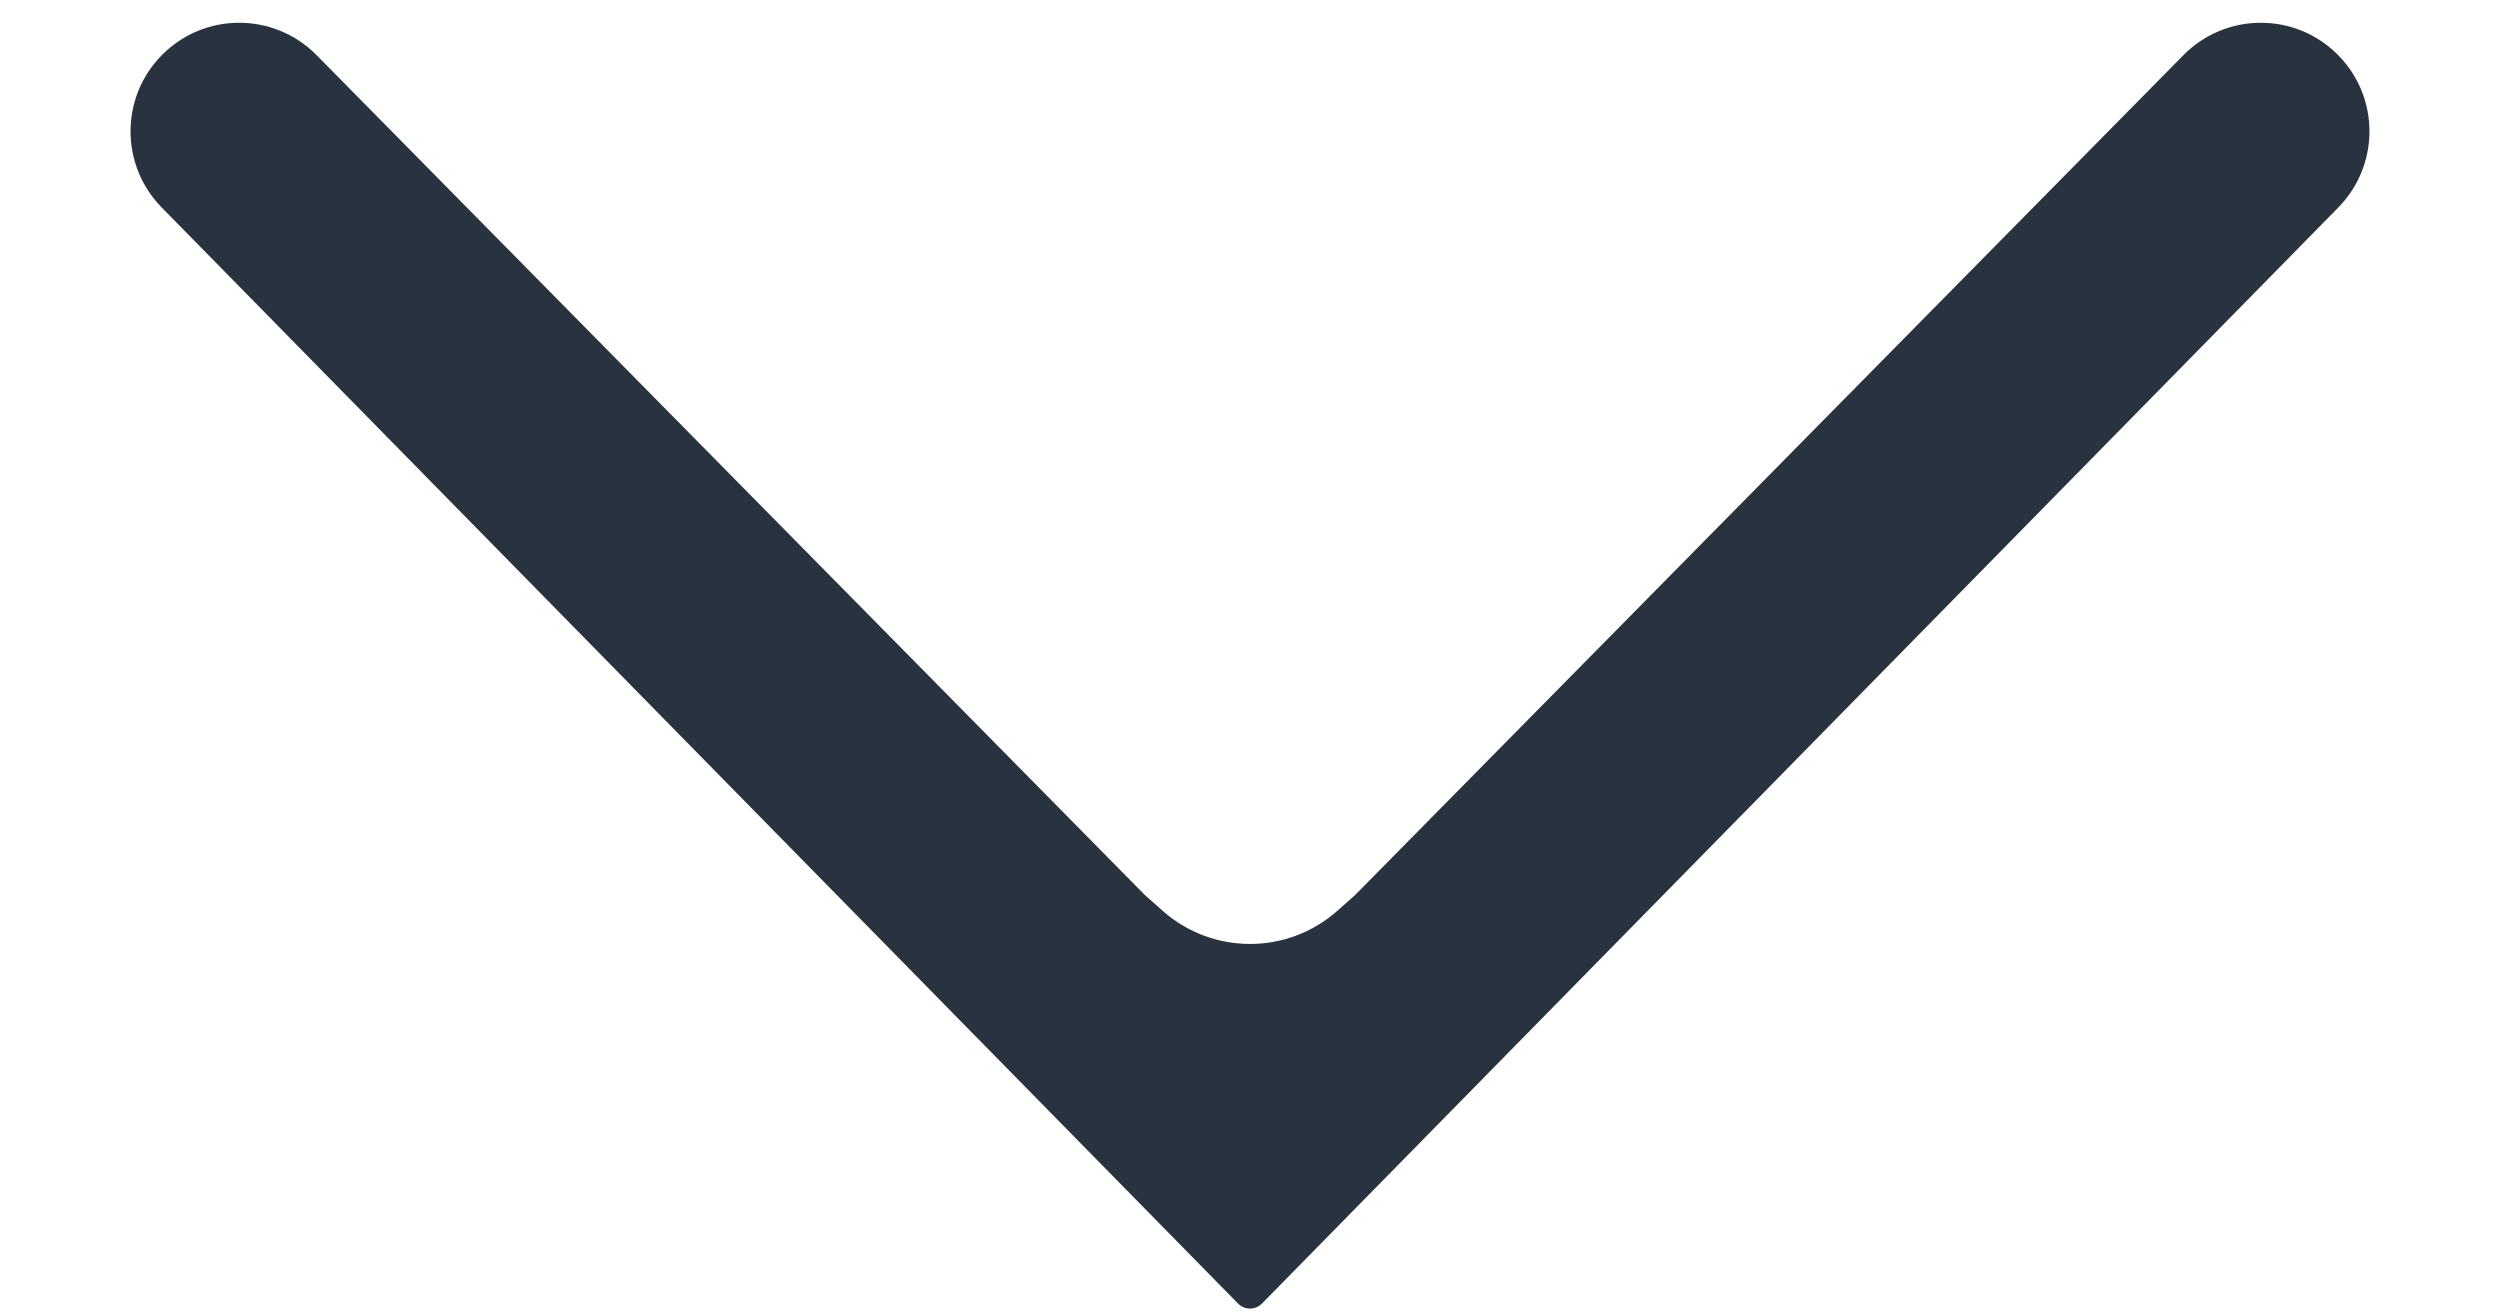
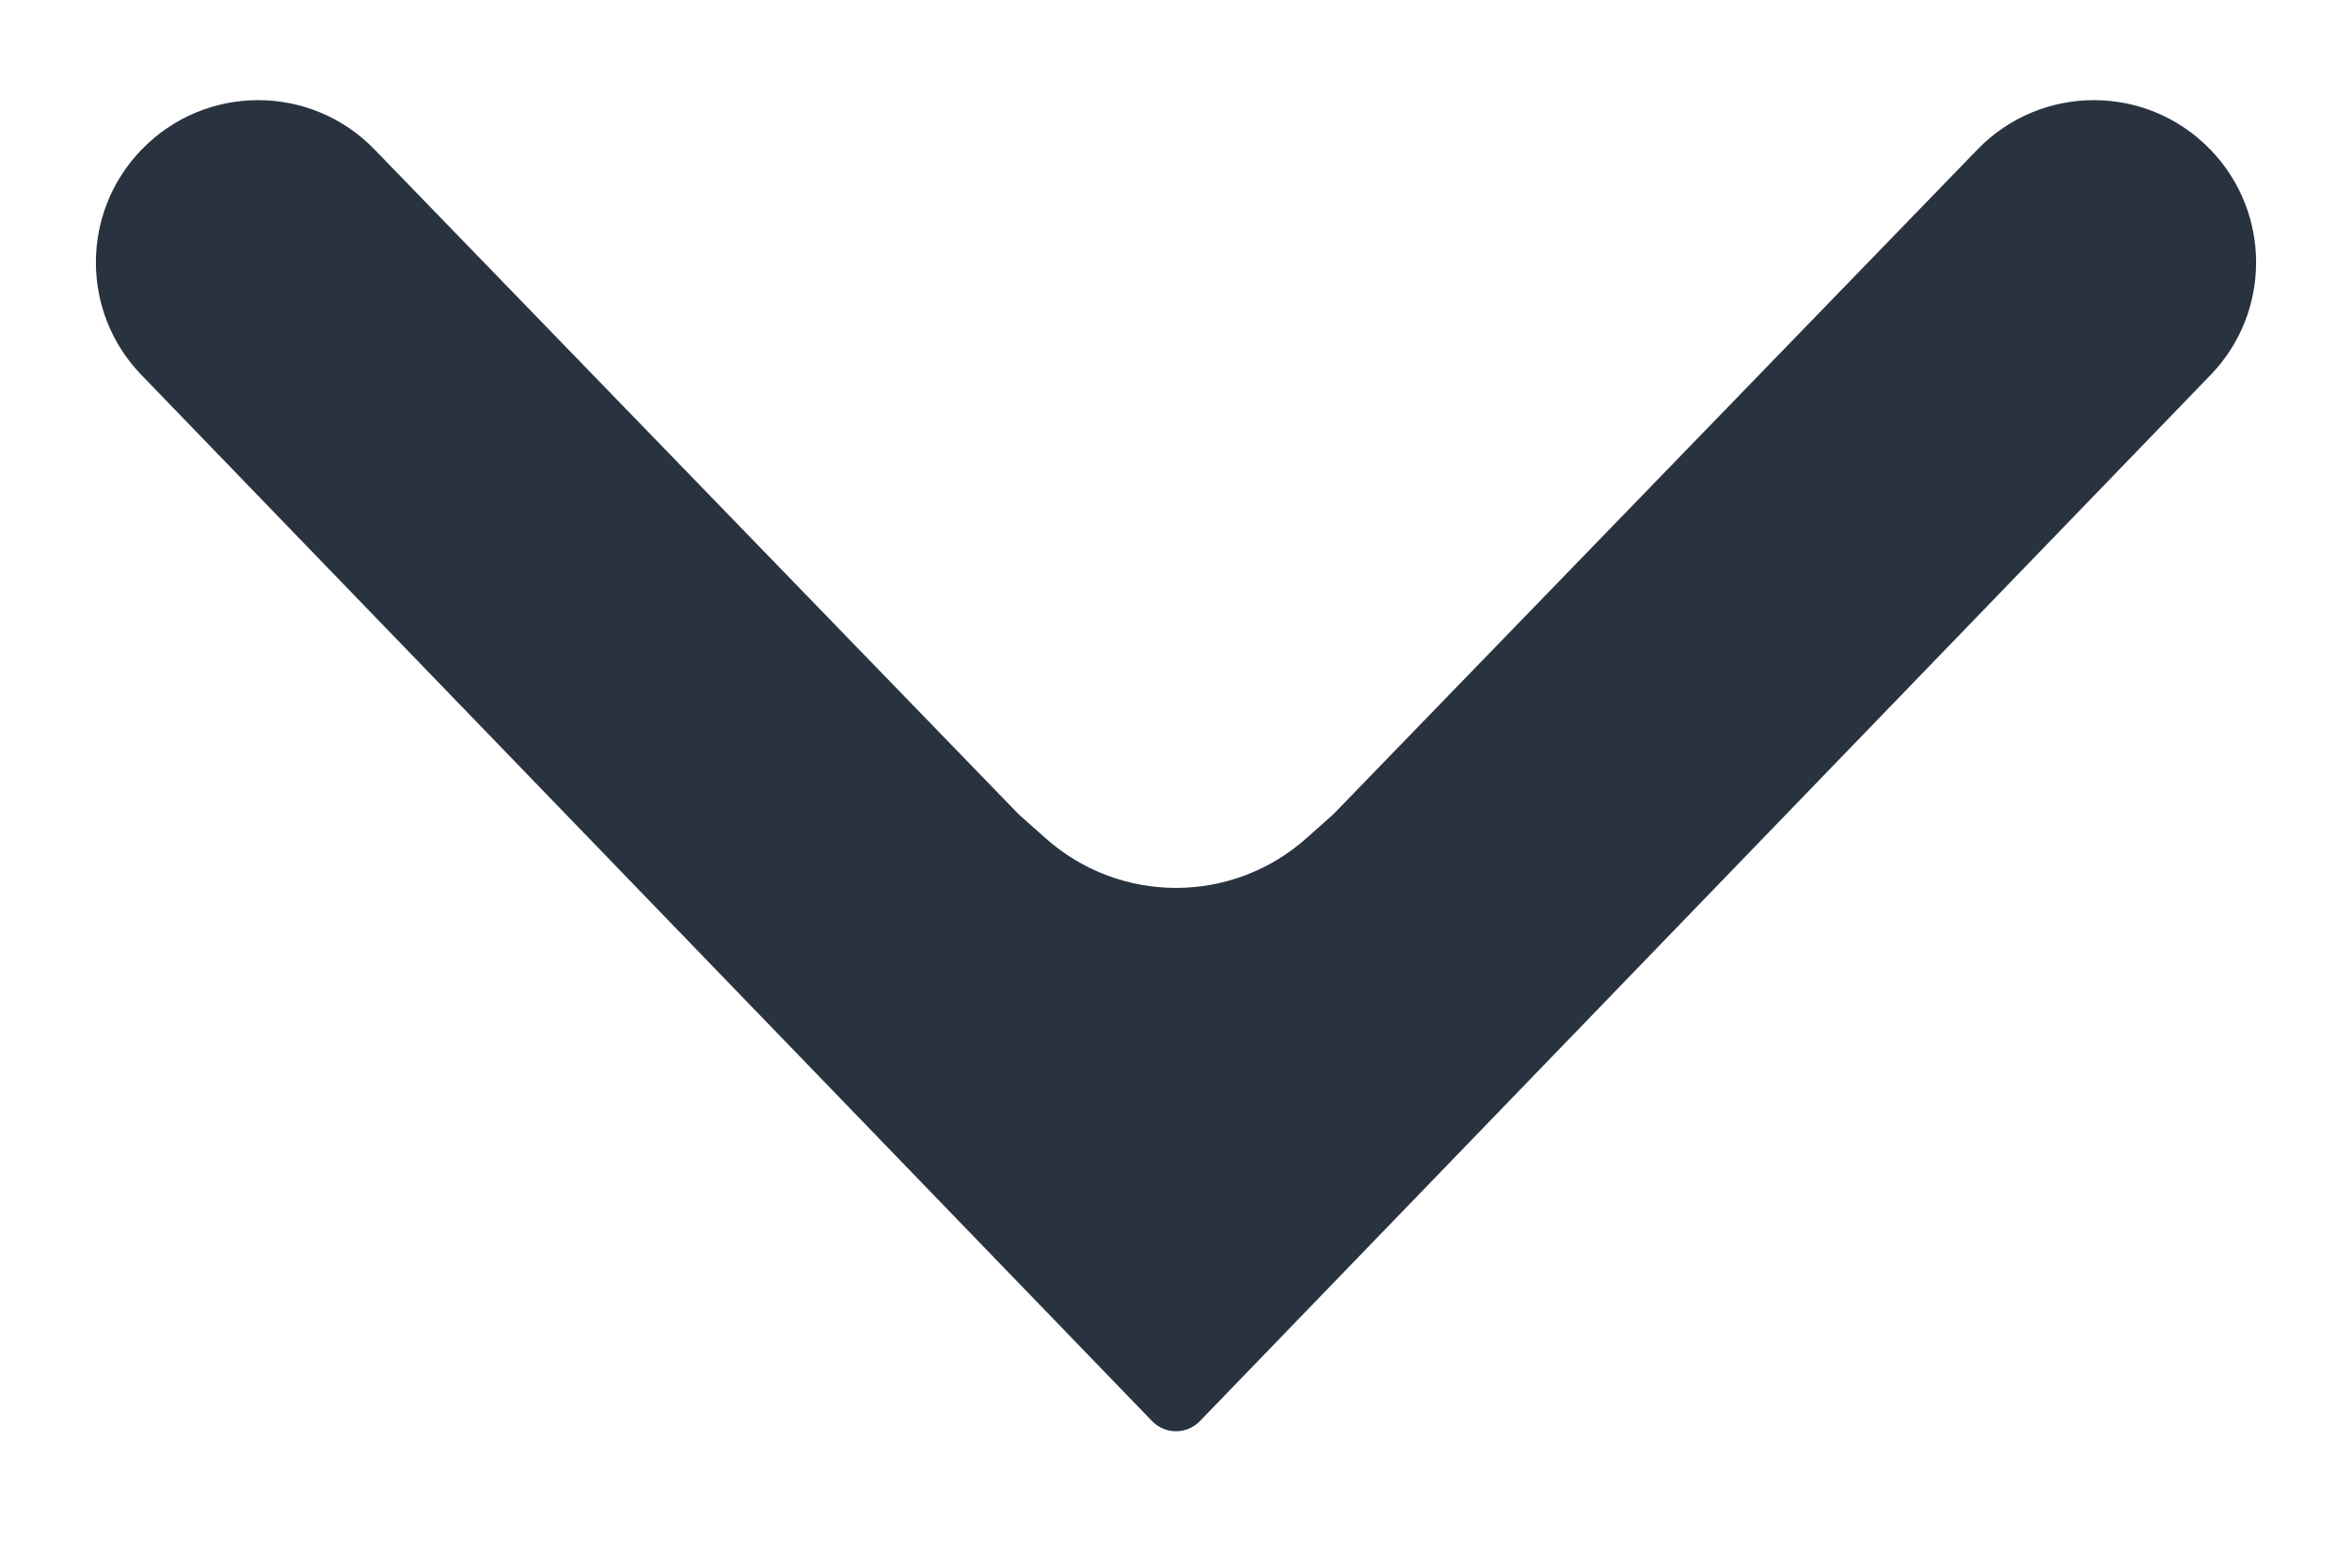
- <svg xmlns="http://www.w3.org/2000/svg" width="19" height="10" viewBox="0 0 19 10" fill="none">
-   <path fill-rule="evenodd" clip-rule="evenodd" d="M10.301 6.8L16.594 0.419C16.919 0.09 17.45 0.091 17.773 0.422C18.087 0.743 18.086 1.256 17.771 1.577L9.591 9.907C9.541 9.958 9.459 9.958 9.409 9.907L1.229 1.577C0.914 1.256 0.913 0.743 1.227 0.422C1.55 0.091 2.081 0.09 2.406 0.419L8.699 6.8L8.836 6.922C9.215 7.258 9.785 7.258 10.164 6.922L10.301 6.8Z" fill="#293340" />
+ <svg xmlns="http://www.w3.org/2000/svg" width="12" height="8" viewBox="0 0 12 8" fill="none">
+   <path fill-rule="evenodd" clip-rule="evenodd" d="M6.801 4.157L10.089 0.763C10.414 0.427 10.952 0.427 11.277 0.763C11.588 1.083 11.589 1.593 11.278 1.914L6.122 7.252C6.055 7.321 5.945 7.321 5.878 7.252L0.722 1.914C0.411 1.593 0.412 1.083 0.723 0.763C1.048 0.427 1.586 0.427 1.911 0.763L5.199 4.157L5.333 4.276C5.713 4.616 6.287 4.616 6.667 4.276L6.801 4.157Z" fill="#293340" />
</svg>
